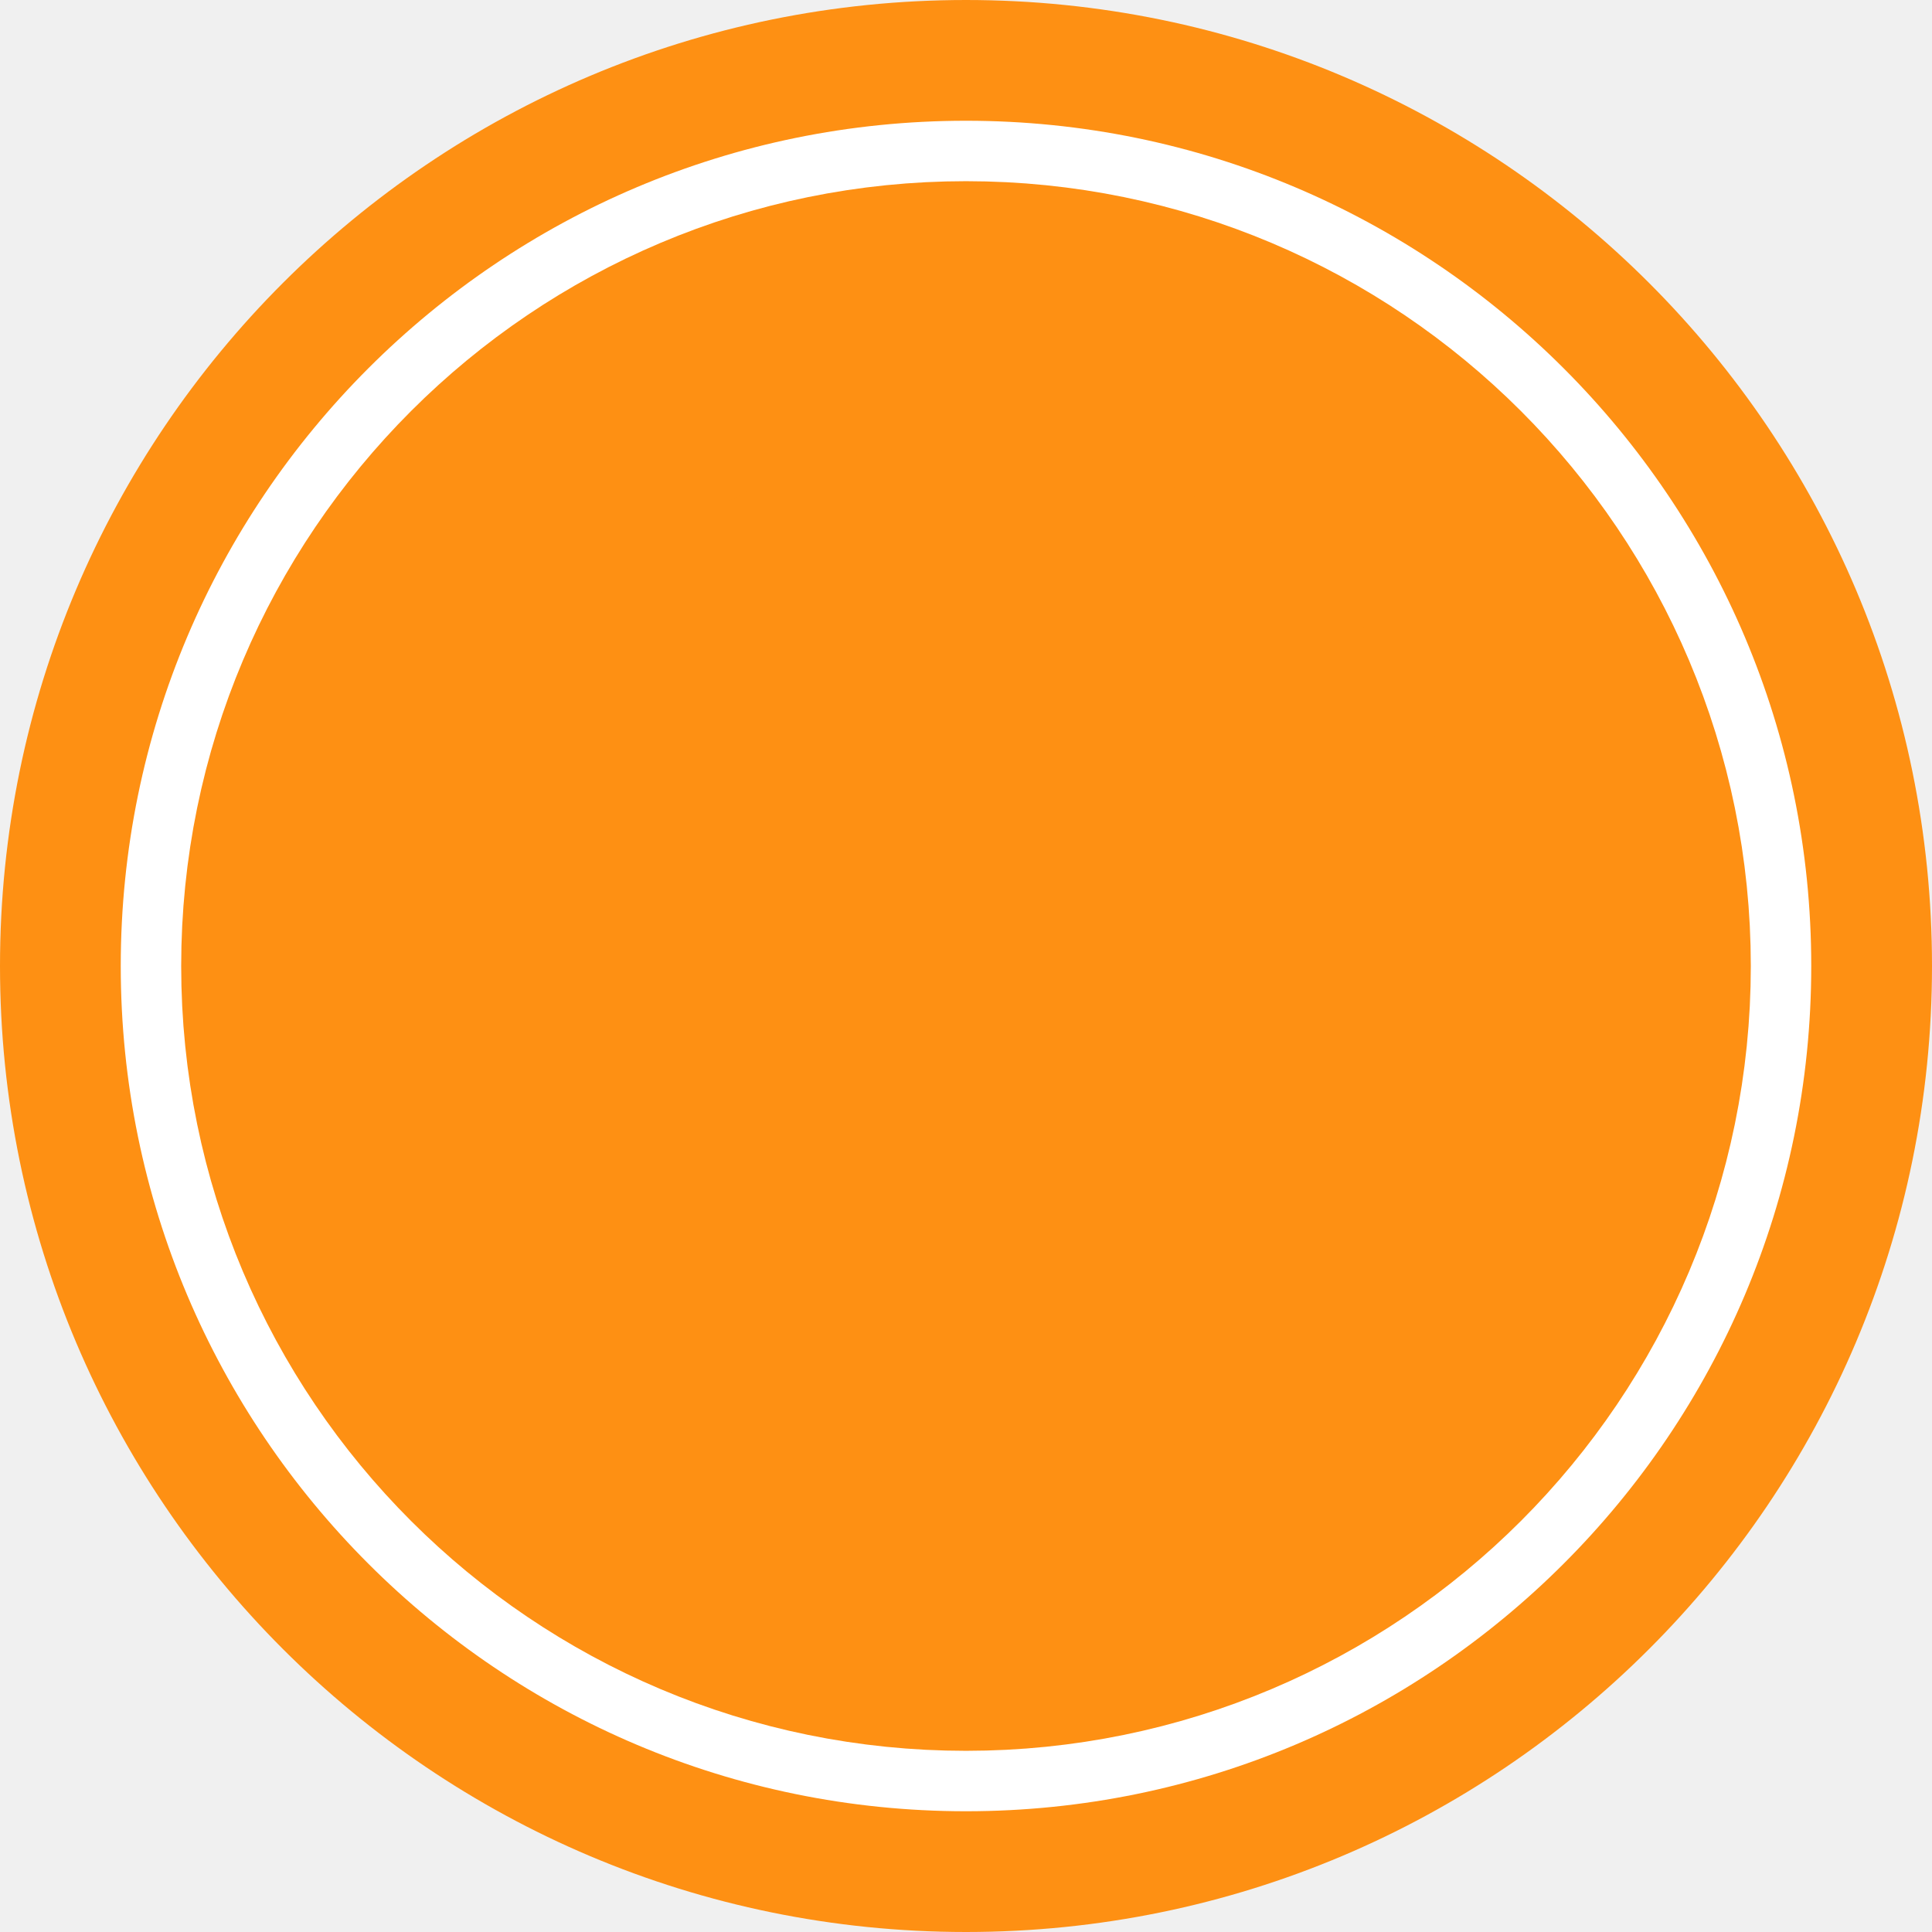
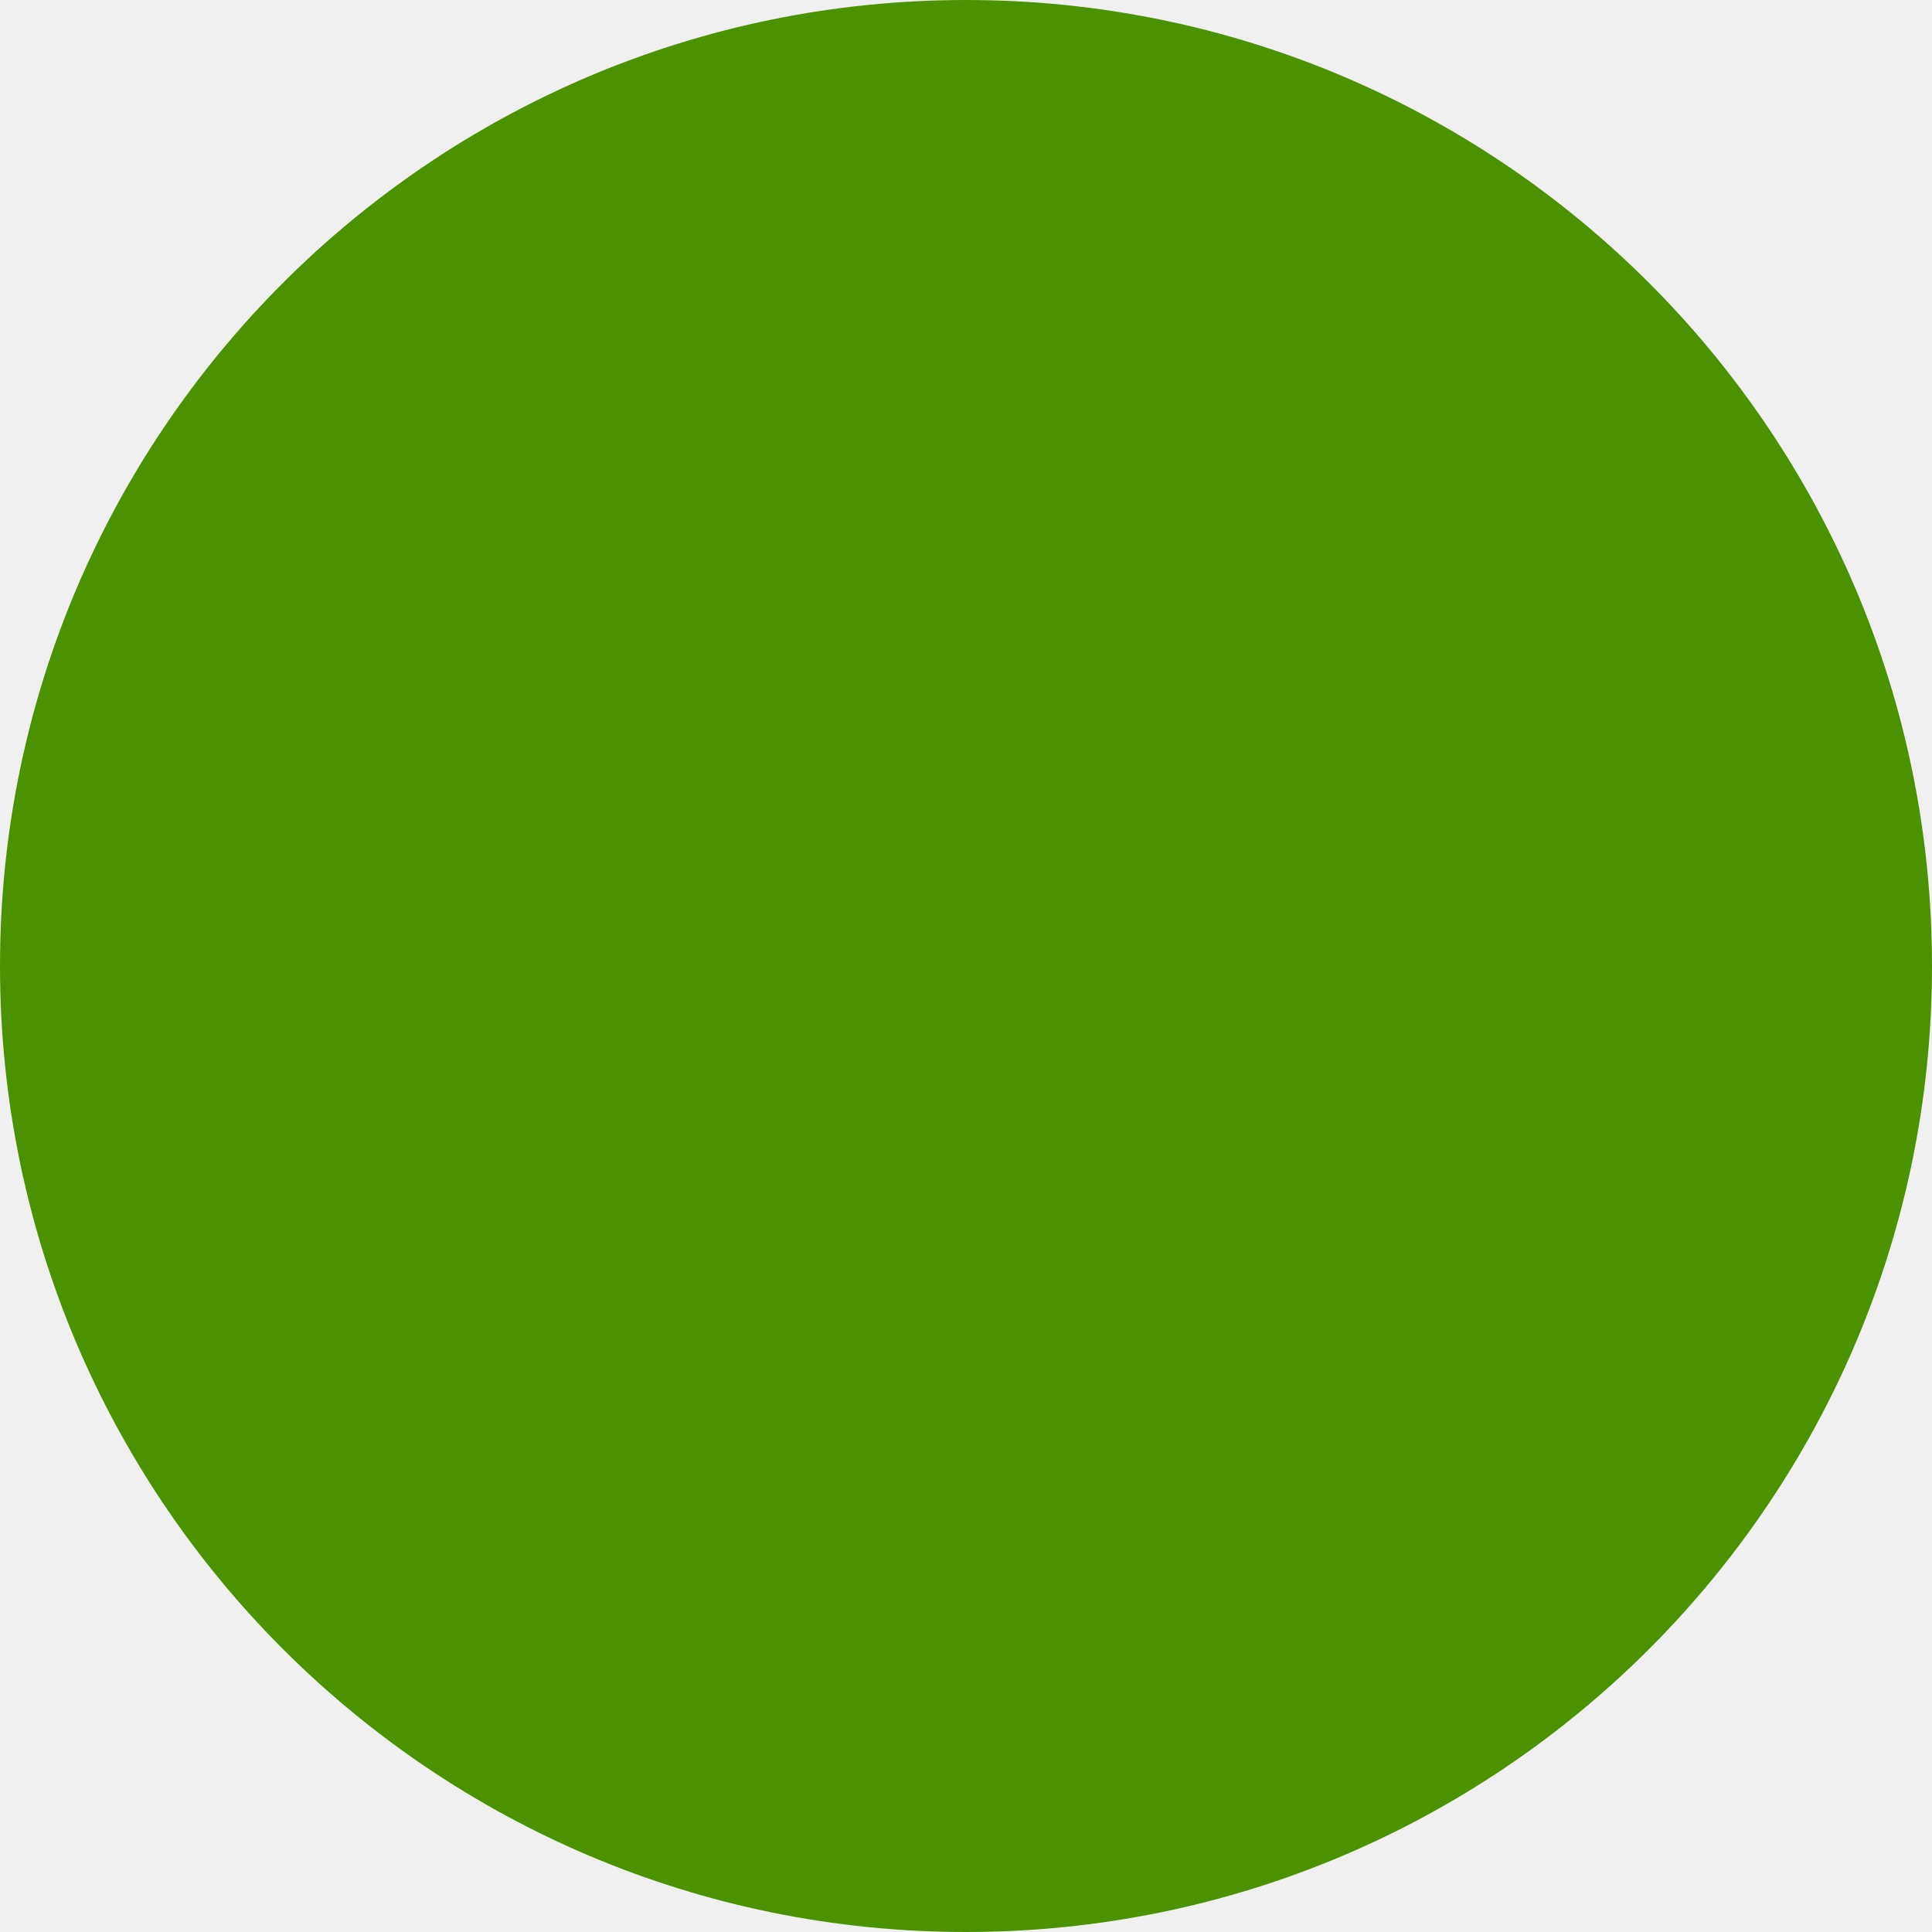
<svg xmlns="http://www.w3.org/2000/svg" width="16" height="16" viewBox="0 0 16 16" fill="none" version="1.1" id="svg4">
  <defs id="defs8" />
  <g id="layer1">
-     <circle cx="8" cy="8" r="7.5" stroke="#FE9013" id="circle2" style="fill-opacity:1;fill:#ffffff" />
-     <circle style="fill:#fe9013;fill-opacity:1;stroke:#fe9013;stroke-width:2.177;stroke-opacity:1" id="path289" cx="8" cy="8" r="5.411" />
+     <circle cx="8" cy="8" r="7.5" stroke="#FE9013" id="circle2" style="fill-opacity:1;fill:#4b9200;stroke:#4b9200;stroke-opacity:1" />
  </g>
</svg>
